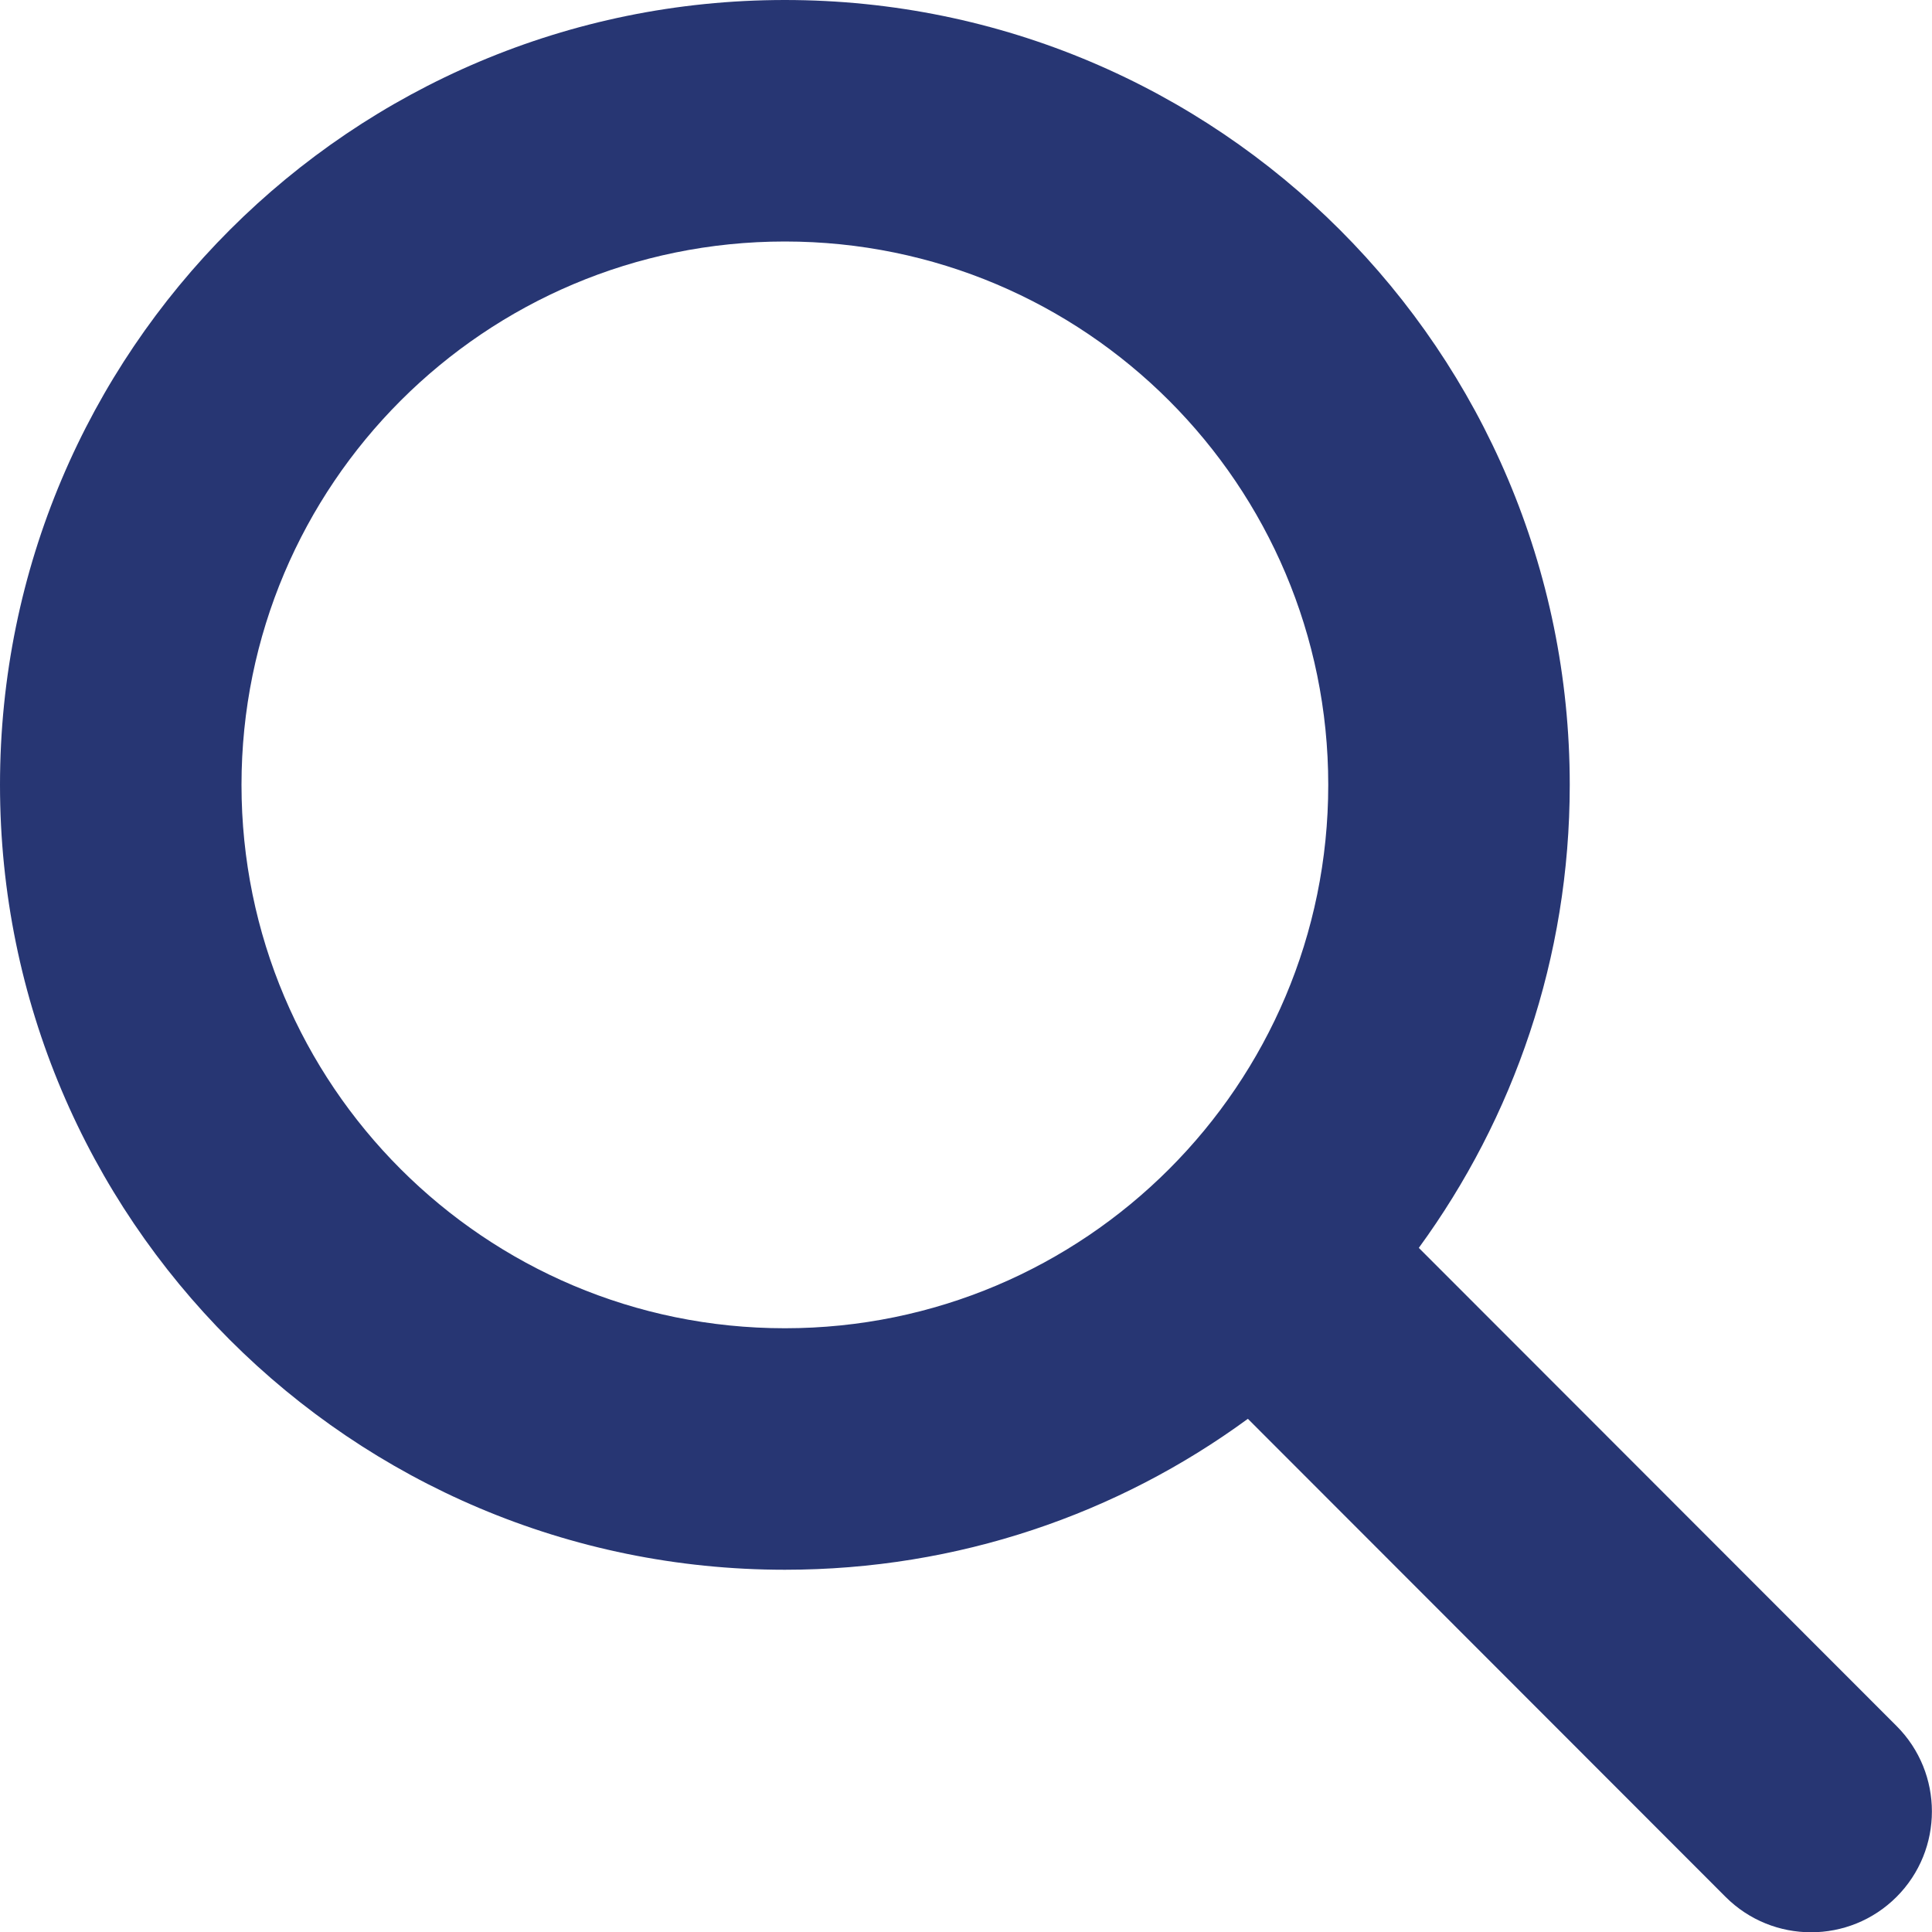
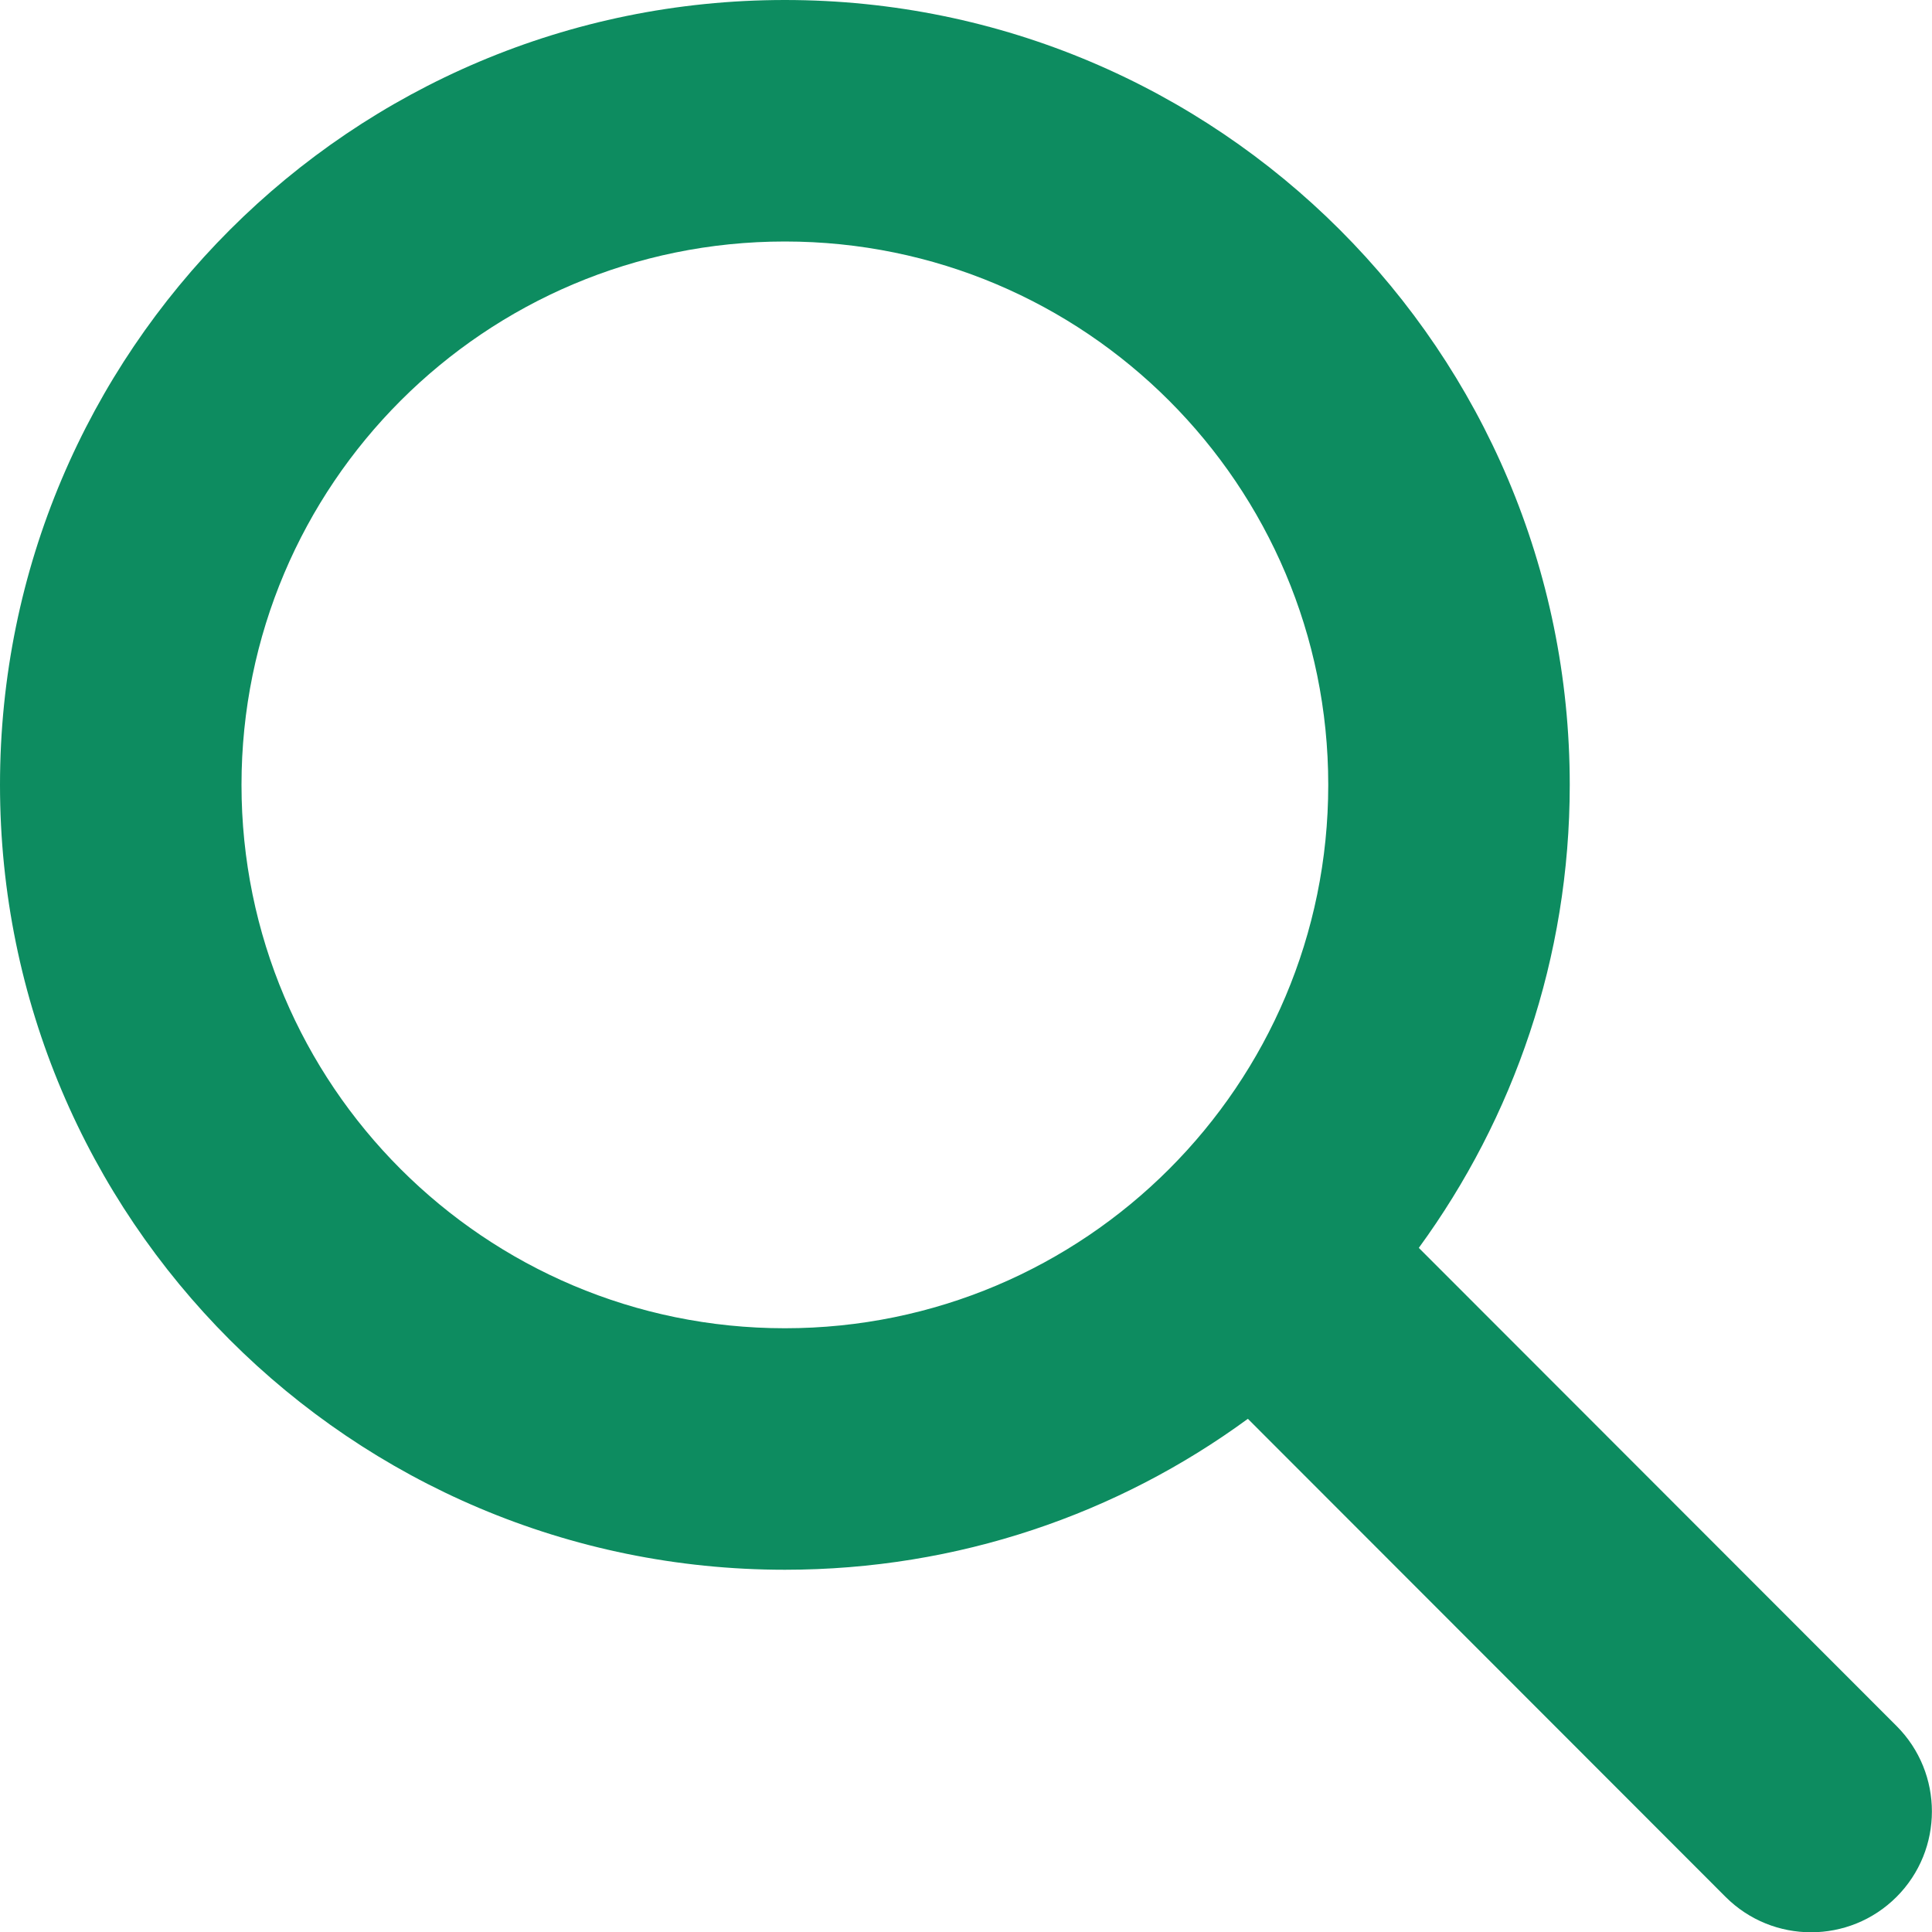
<svg xmlns="http://www.w3.org/2000/svg" viewBox="0 0 512 512">
-   <path fill="#273673" d="M416 208c0 45.9-14.9 88.3-40 122.7L502.6 457.4c12.5 12.5 12.5 32.8 0 45.3s-32.8 12.5-45.3 0L330.7 376c-34.4 25.2-76.8 40-122.7 40C93.1 416 0 322.9 0 208S93.1 0 208 0S416 93.1 416 208zM208 352a144 144 0 1 0 0-288 144 144 0 1 0 0 288z" />
+   <path fill="#0d8c60" d="M416 208c0 45.9-14.9 88.3-40 122.7L502.6 457.4c12.5 12.5 12.5 32.8 0 45.3s-32.8 12.5-45.3 0L330.7 376c-34.4 25.2-76.8 40-122.7 40C93.1 416 0 322.9 0 208S93.1 0 208 0S416 93.1 416 208zM208 352a144 144 0 1 0 0-288 144 144 0 1 0 0 288z" />
</svg>
